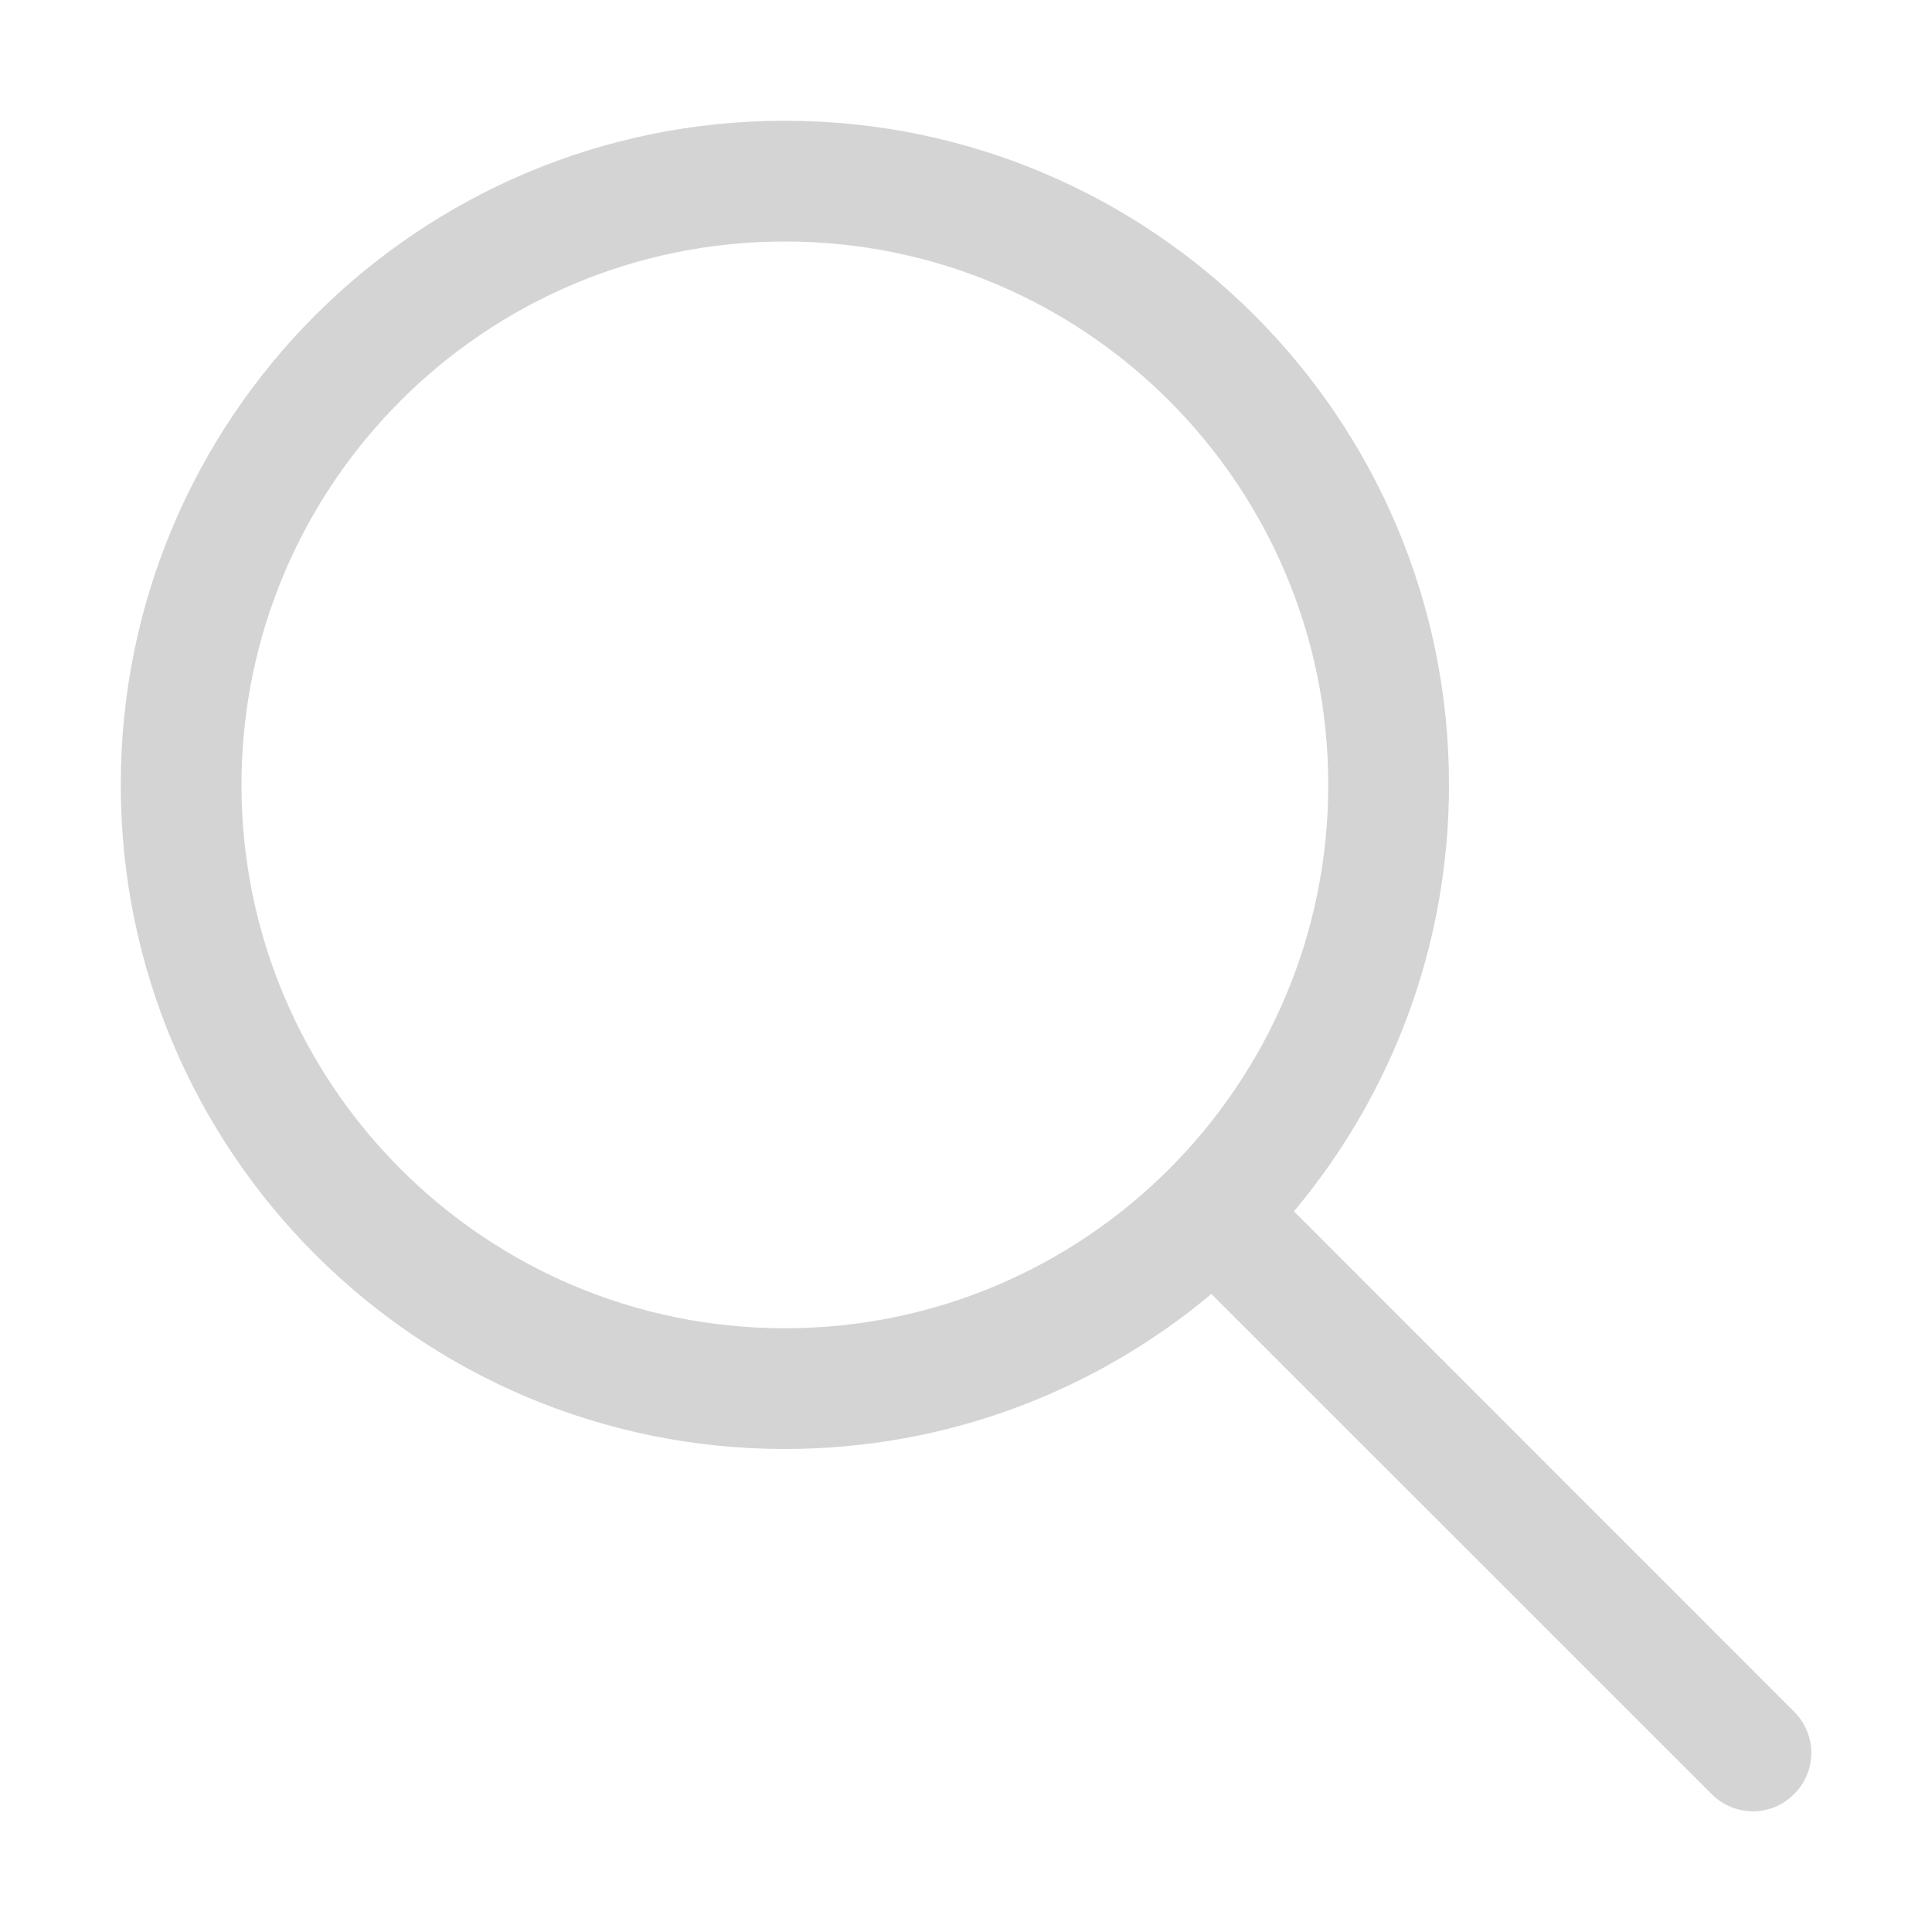
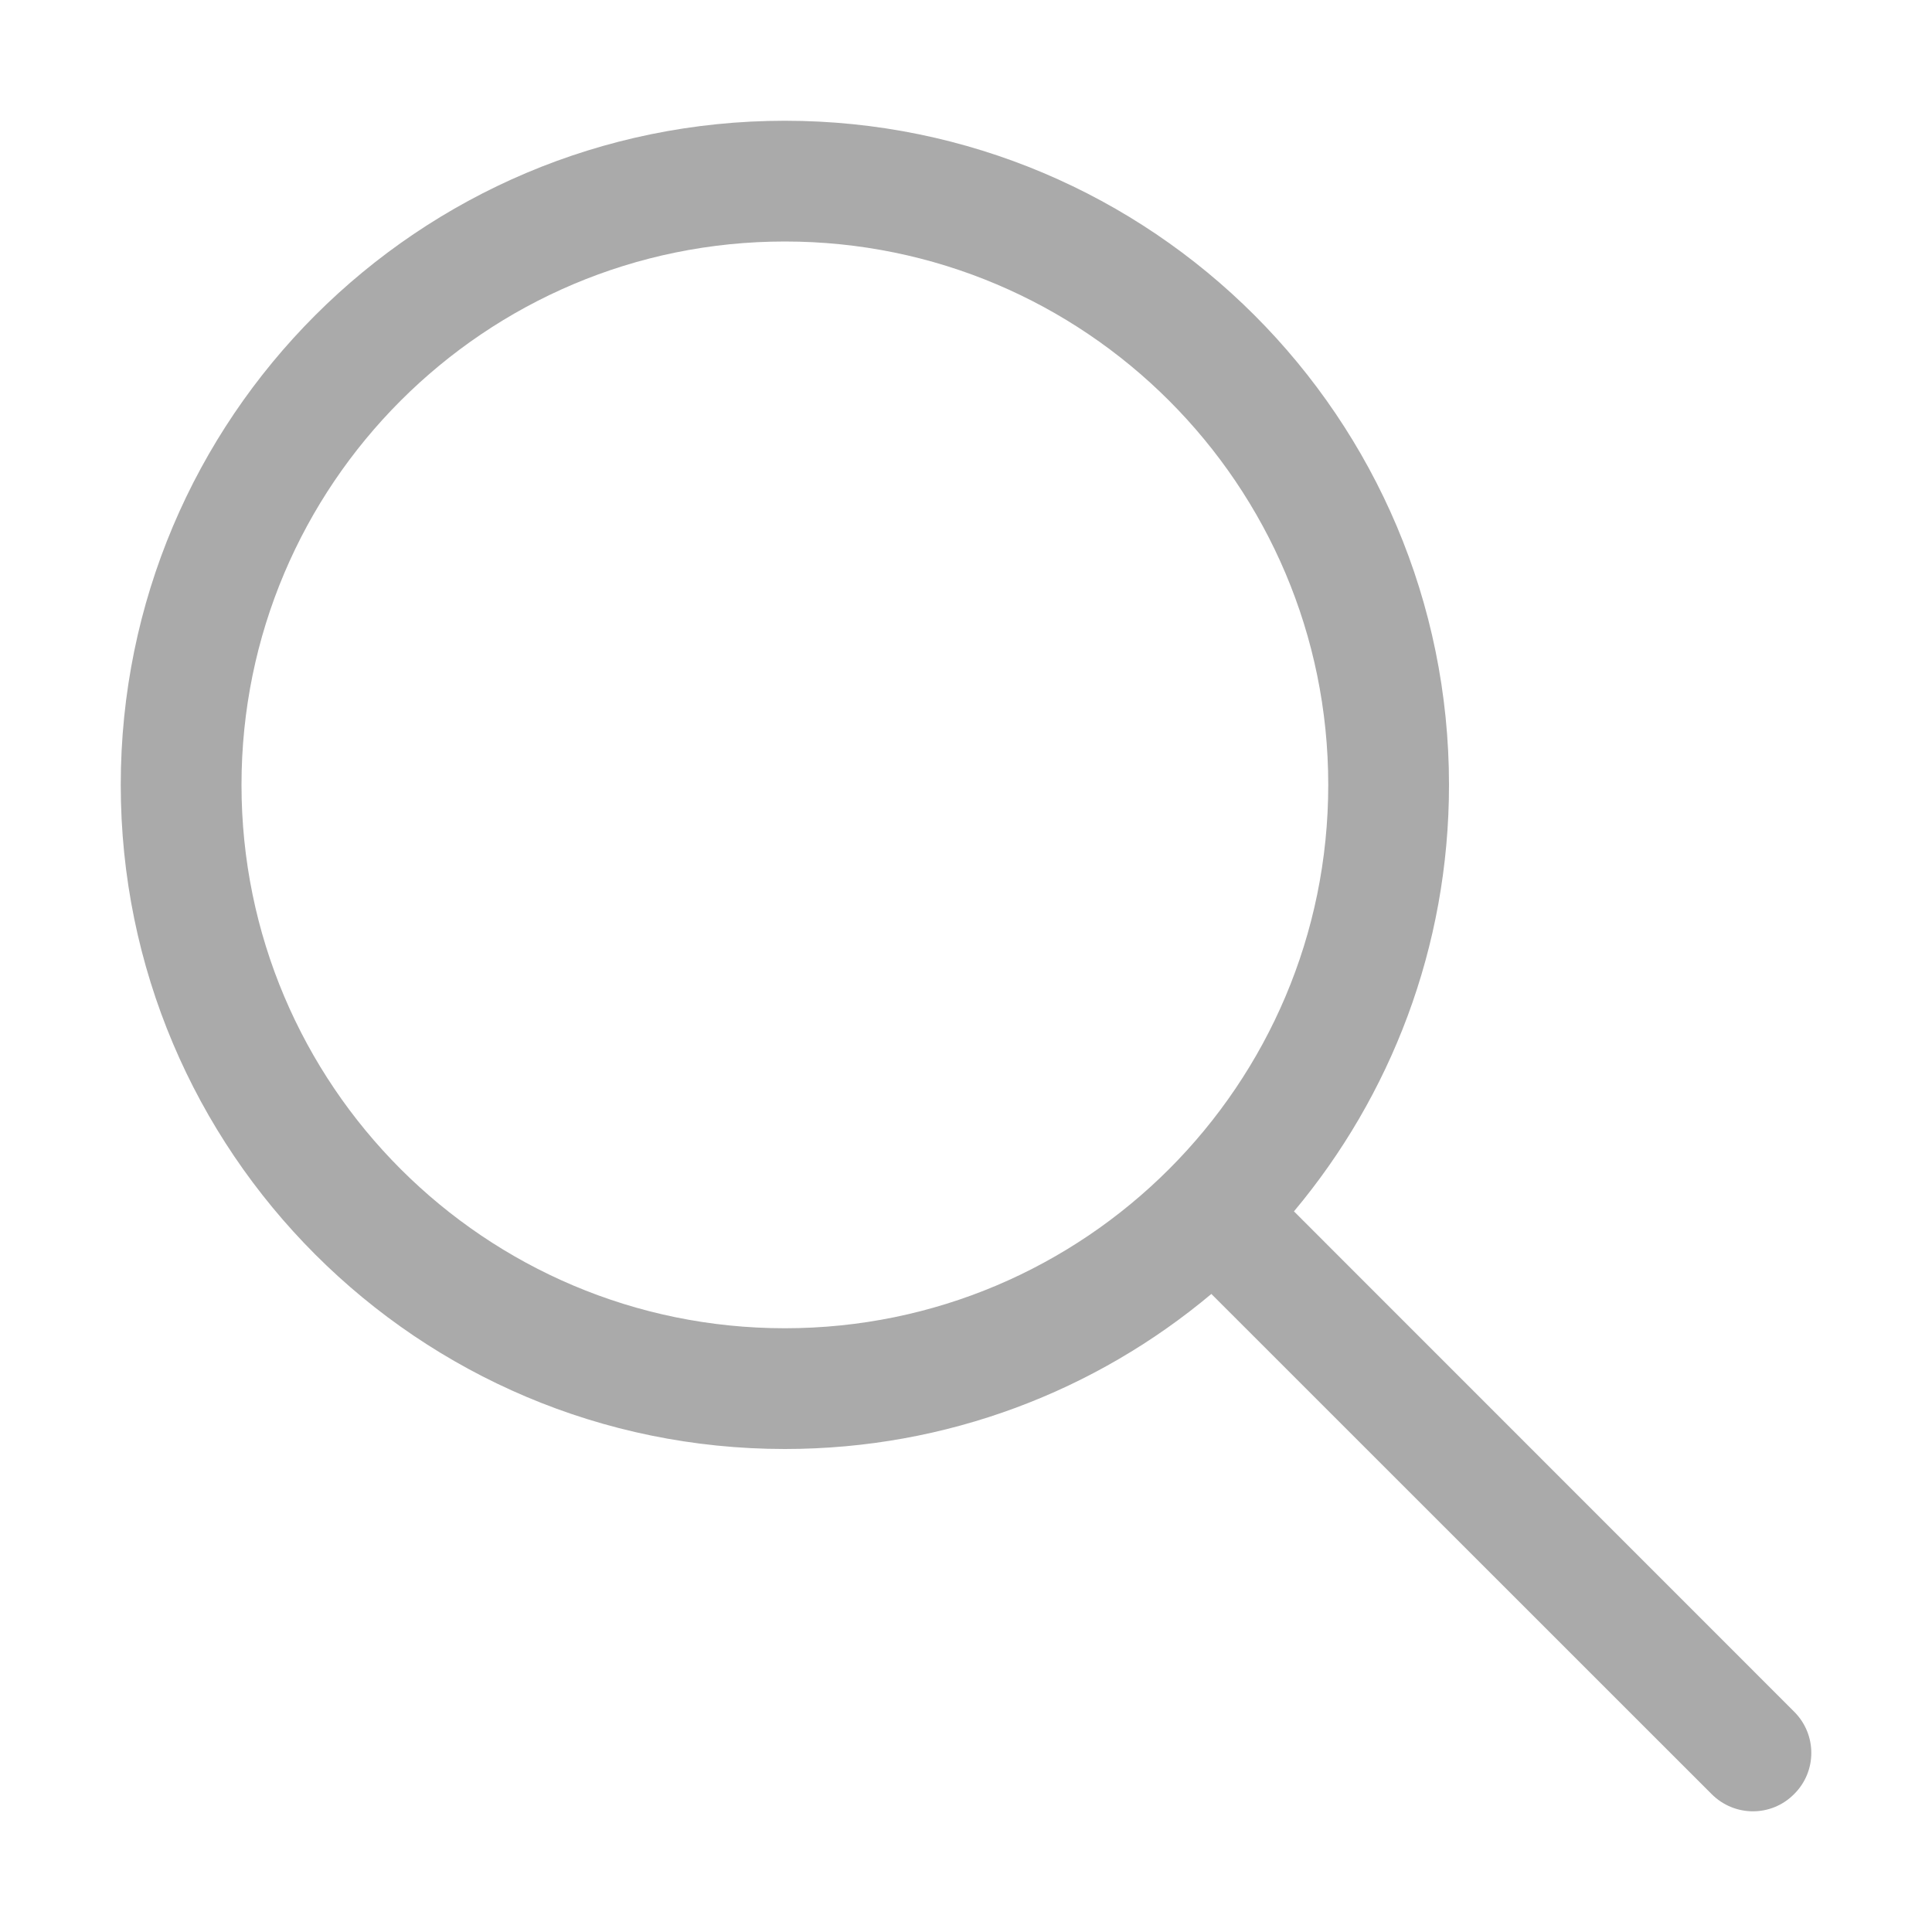
- <svg xmlns="http://www.w3.org/2000/svg" width="16" height="16" viewBox="0 0 16 16" fill="#aaaaaa" opacity="0.5">
+ <svg xmlns="http://www.w3.org/2000/svg" width="16" height="16" viewBox="0 0 16 16" fill="#aaaaaa">
  <path d="M10.716 10.032C11.516 9.077 12 7.845 12 6.5 12 3.462 9.538 1 6.5 1S1 3.462 1 6.5 3.462 12 6.5 12c1.345 0 2.577-.483 3.532-1.284l4.143 4.142c.19.19.495.19.683 0 .19-.188.19-.494 0-.683l-4.142-4.143zM6.5 11C8.985 11 11 8.985 11 6.5S8.985 2 6.5 2 2 4.015 2 6.5 4.015 11 6.5 11z" fill-rule="evenodd" />
</svg>
